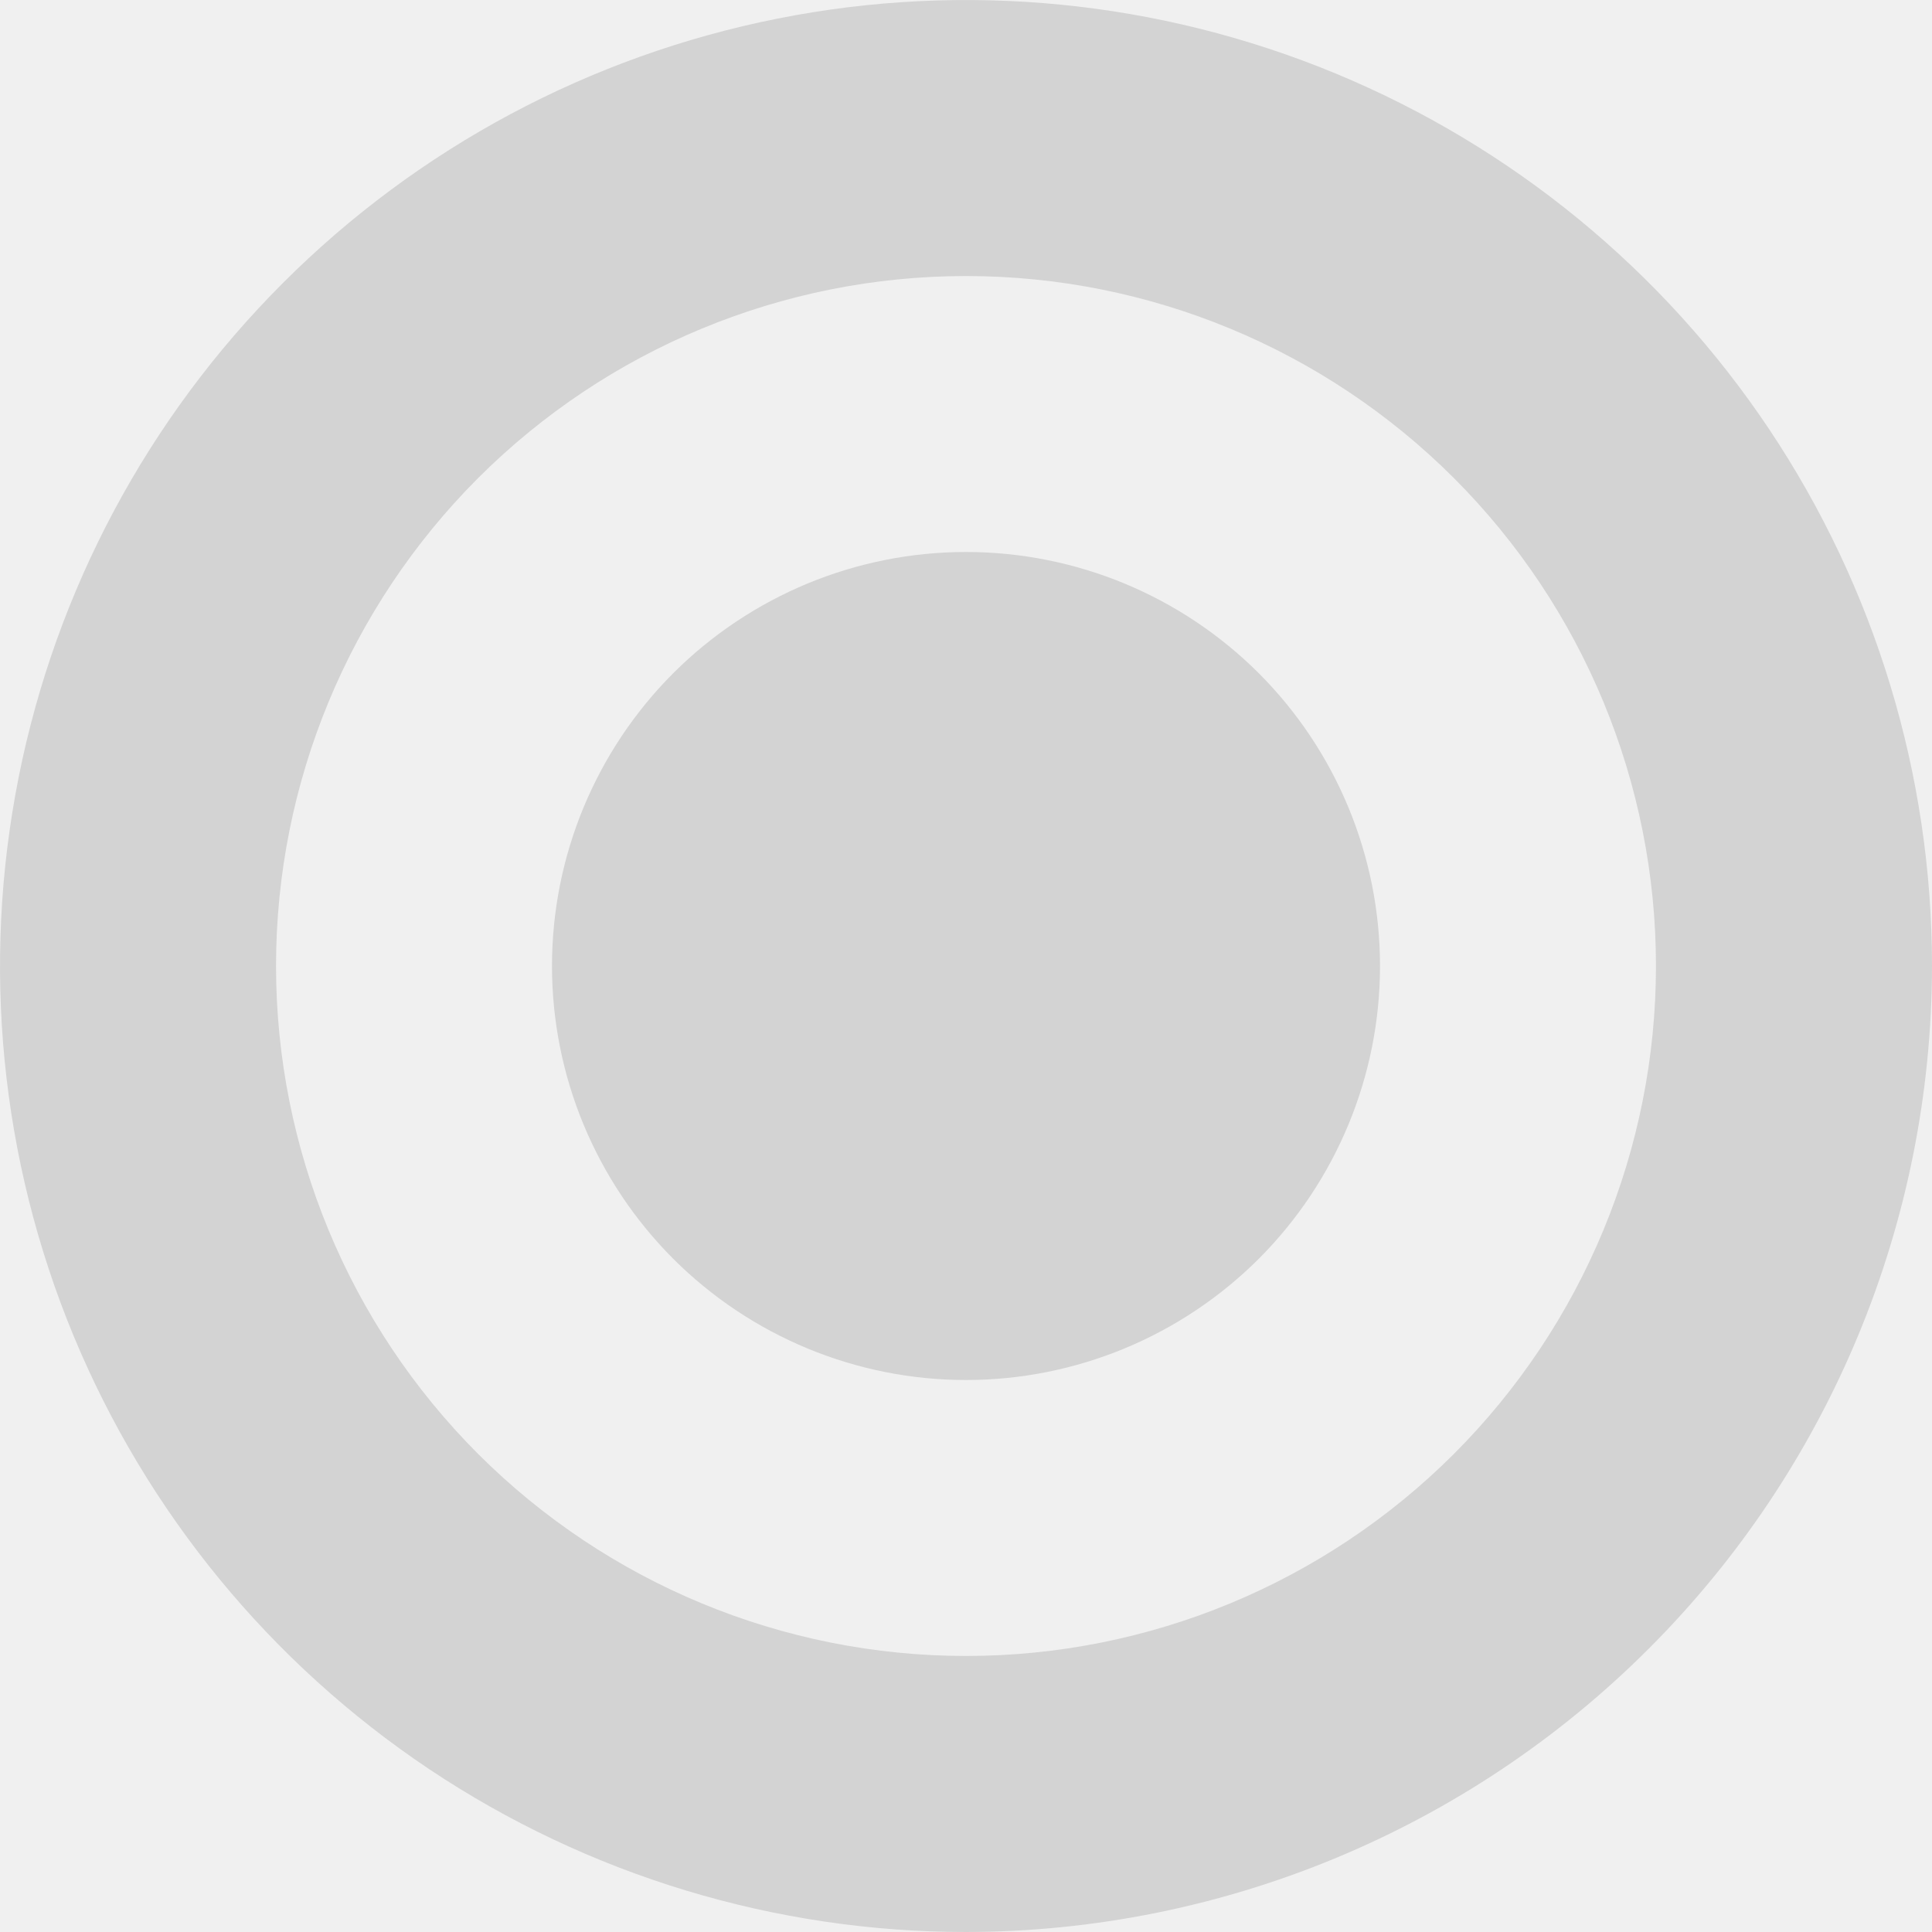
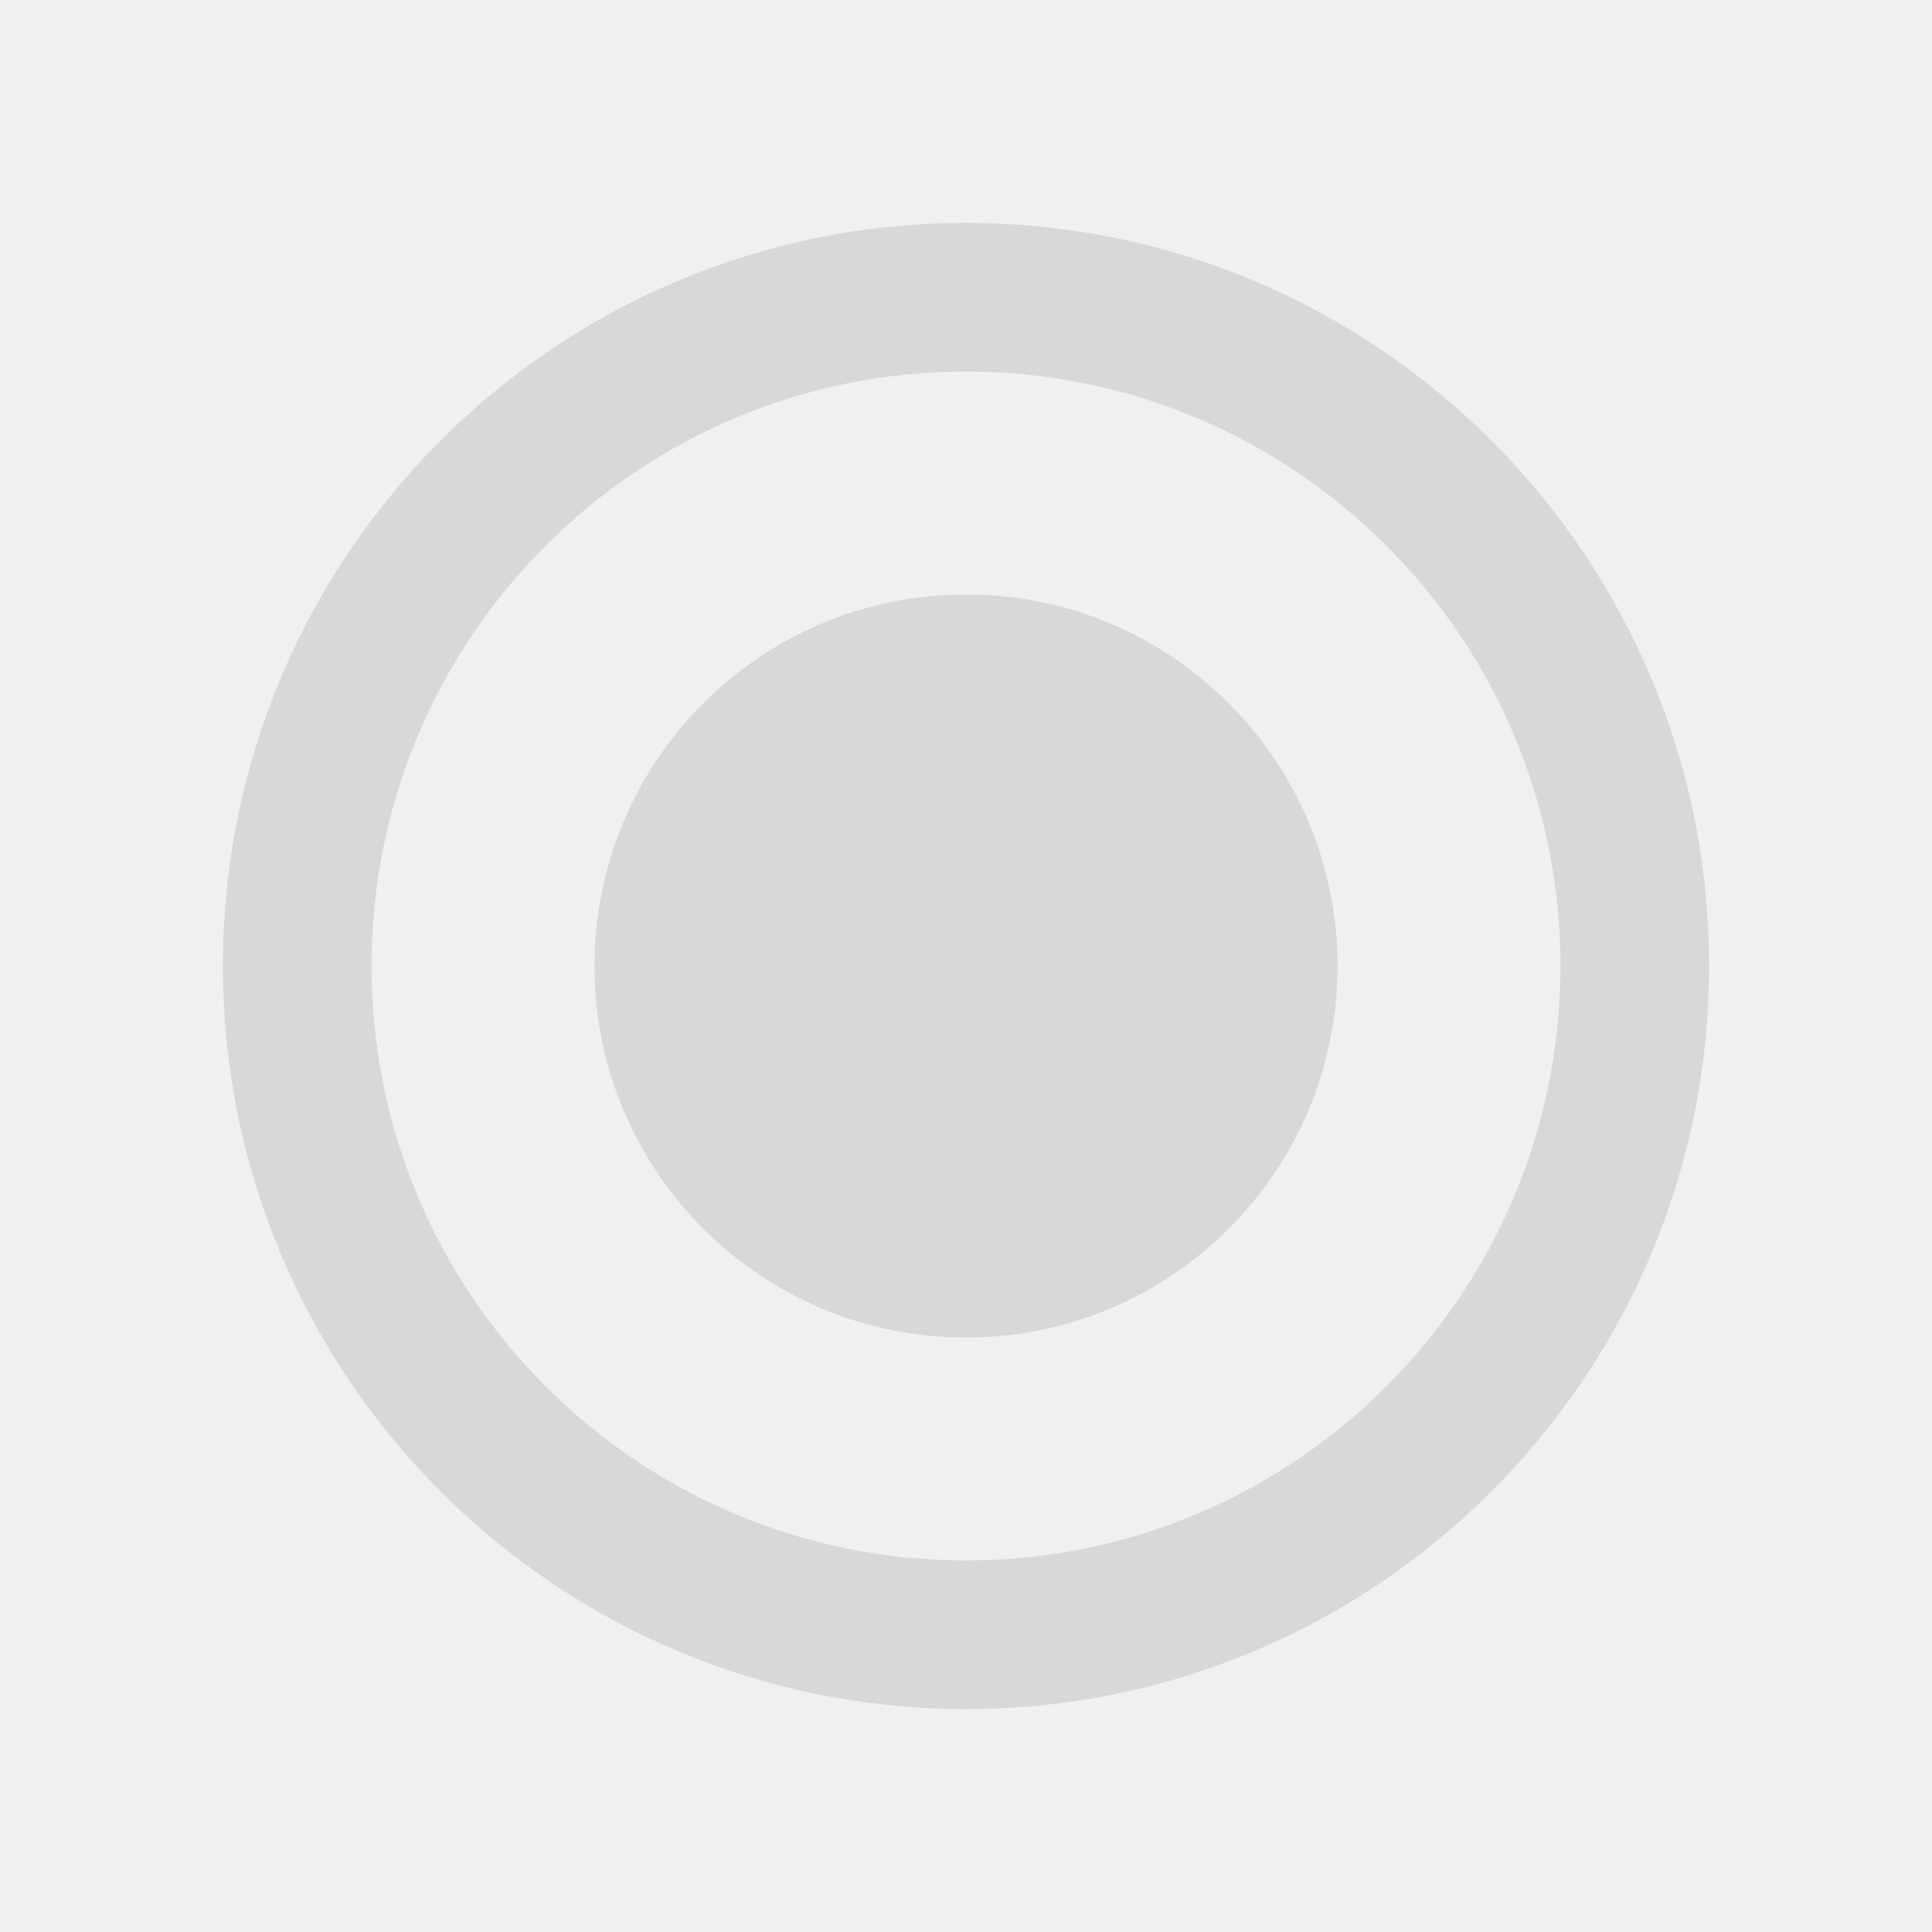
- <svg xmlns="http://www.w3.org/2000/svg" width="24" height="24" viewBox="0 0 24 24" fill="none">
-   <g clip-path="url(#clip0_133_87)">
-     <path d="M12 24C9.627 24 7.307 23.296 5.333 21.978C3.36 20.659 1.822 18.785 0.913 16.592C0.005 14.399 -0.232 11.987 0.231 9.659C0.694 7.331 1.836 5.193 3.515 3.515C5.193 1.836 7.331 0.694 9.659 0.231C11.987 -0.232 14.399 0.005 16.592 0.913C18.785 1.822 20.659 3.36 21.978 5.333C23.296 7.307 24 9.627 24 12C23.996 15.181 22.731 18.232 20.481 20.481C18.232 22.731 15.181 23.996 12 24V24ZM12 3.429C9.727 3.429 7.547 4.332 5.939 5.939C4.332 7.547 3.429 9.727 3.429 12C3.429 14.273 4.332 16.453 5.939 18.061C7.547 19.668 9.727 20.571 12 20.571C14.273 20.571 16.453 19.668 18.061 18.061C19.668 16.453 20.571 14.273 20.571 12C20.571 9.727 19.668 7.547 18.061 5.939C16.453 4.332 14.273 3.429 12 3.429V3.429ZM12 17.143C10.636 17.143 9.328 16.601 8.363 15.637C7.399 14.672 6.857 13.364 6.857 12C6.857 10.636 7.399 9.328 8.363 8.363C9.328 7.399 10.636 6.857 12 6.857C13.364 6.857 14.672 7.399 15.637 8.363C16.601 9.328 17.143 10.636 17.143 12C17.143 13.364 16.601 14.672 15.637 15.637C14.672 16.601 13.364 17.143 12 17.143Z" fill="#D3D3D3" />
-   </g>
+ <svg xmlns="http://www.w3.org/2000/svg" id="Layer_1" data-name="Layer 1" viewBox="0 0 26 26">
  <defs>
-     <clipPath id="clip0_133_87">
-       <rect width="24" height="24" fill="white" />
-     </clipPath>
+     <style>.cls-1{fill:#d8d8d8;}</style>
  </defs>
+   <path class="cls-1" d="M13,3A10,10,0,1,0,23,13,10,10,0,0,0,13,3Zm0,18a8,8,0,1,1,8-8A8,8,0,0,1,13,21Z" />
+   <circle class="cls-1" cx="13" cy="13" r="5" />
</svg>
